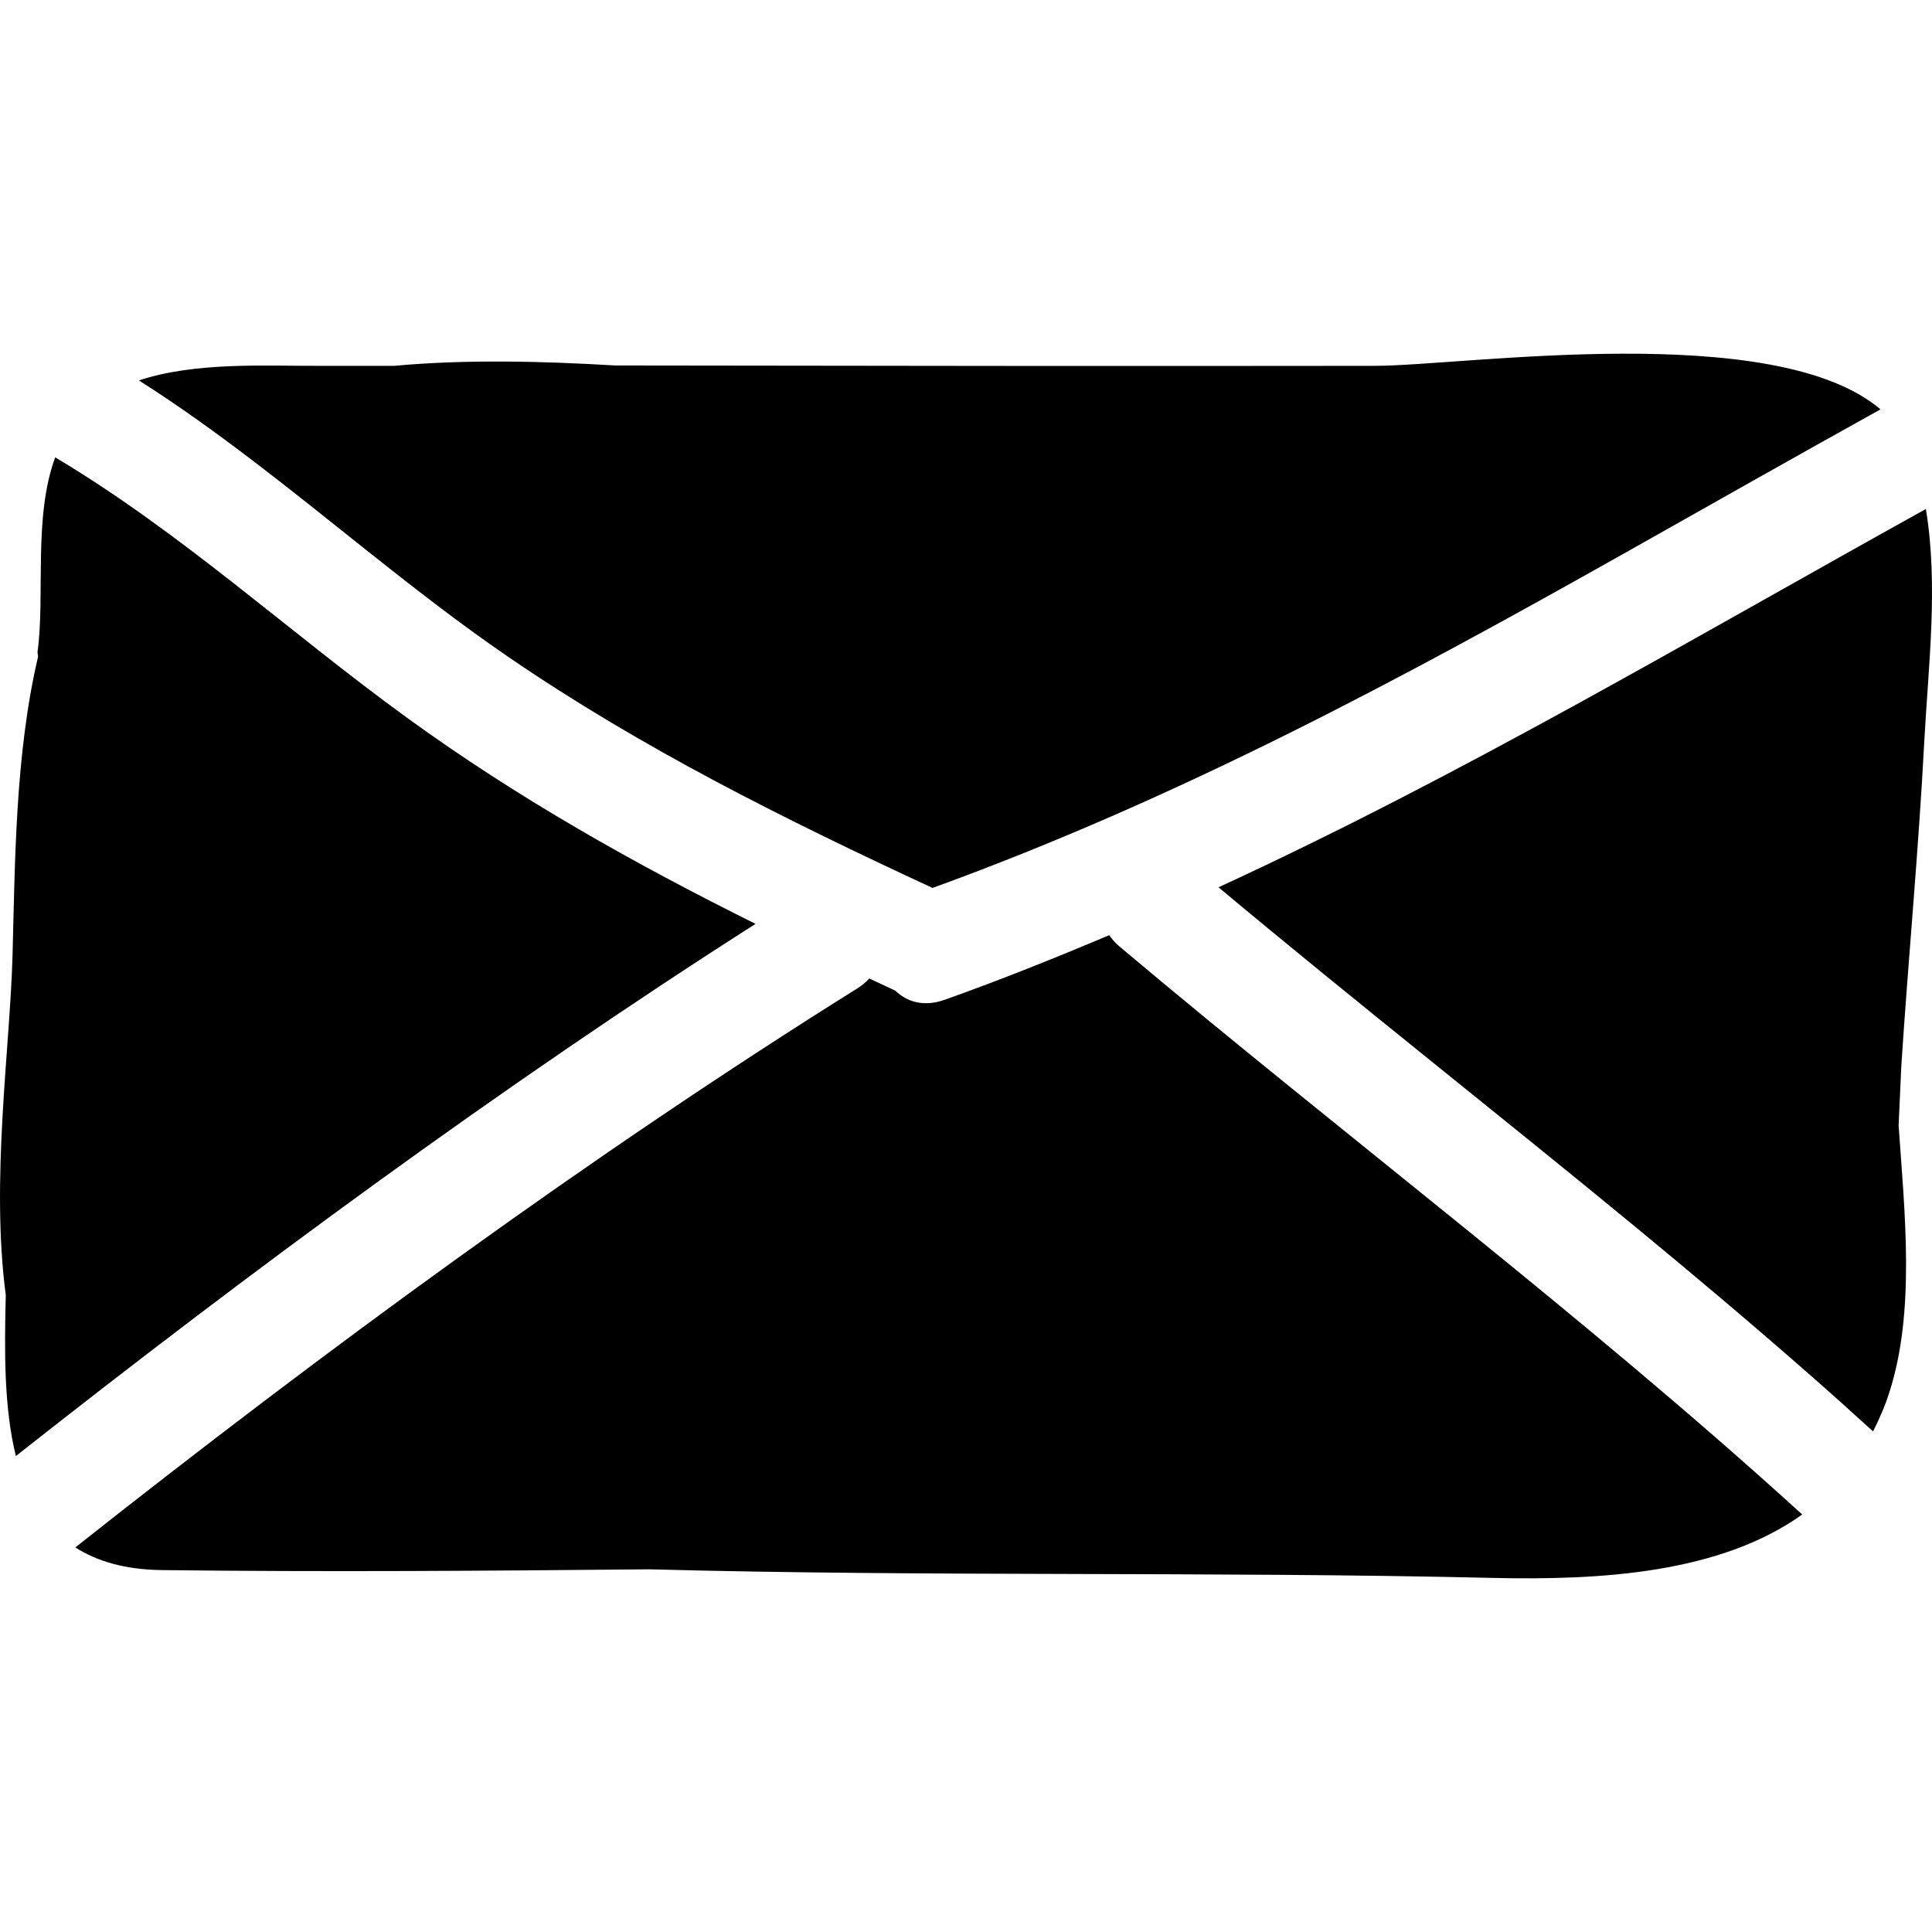
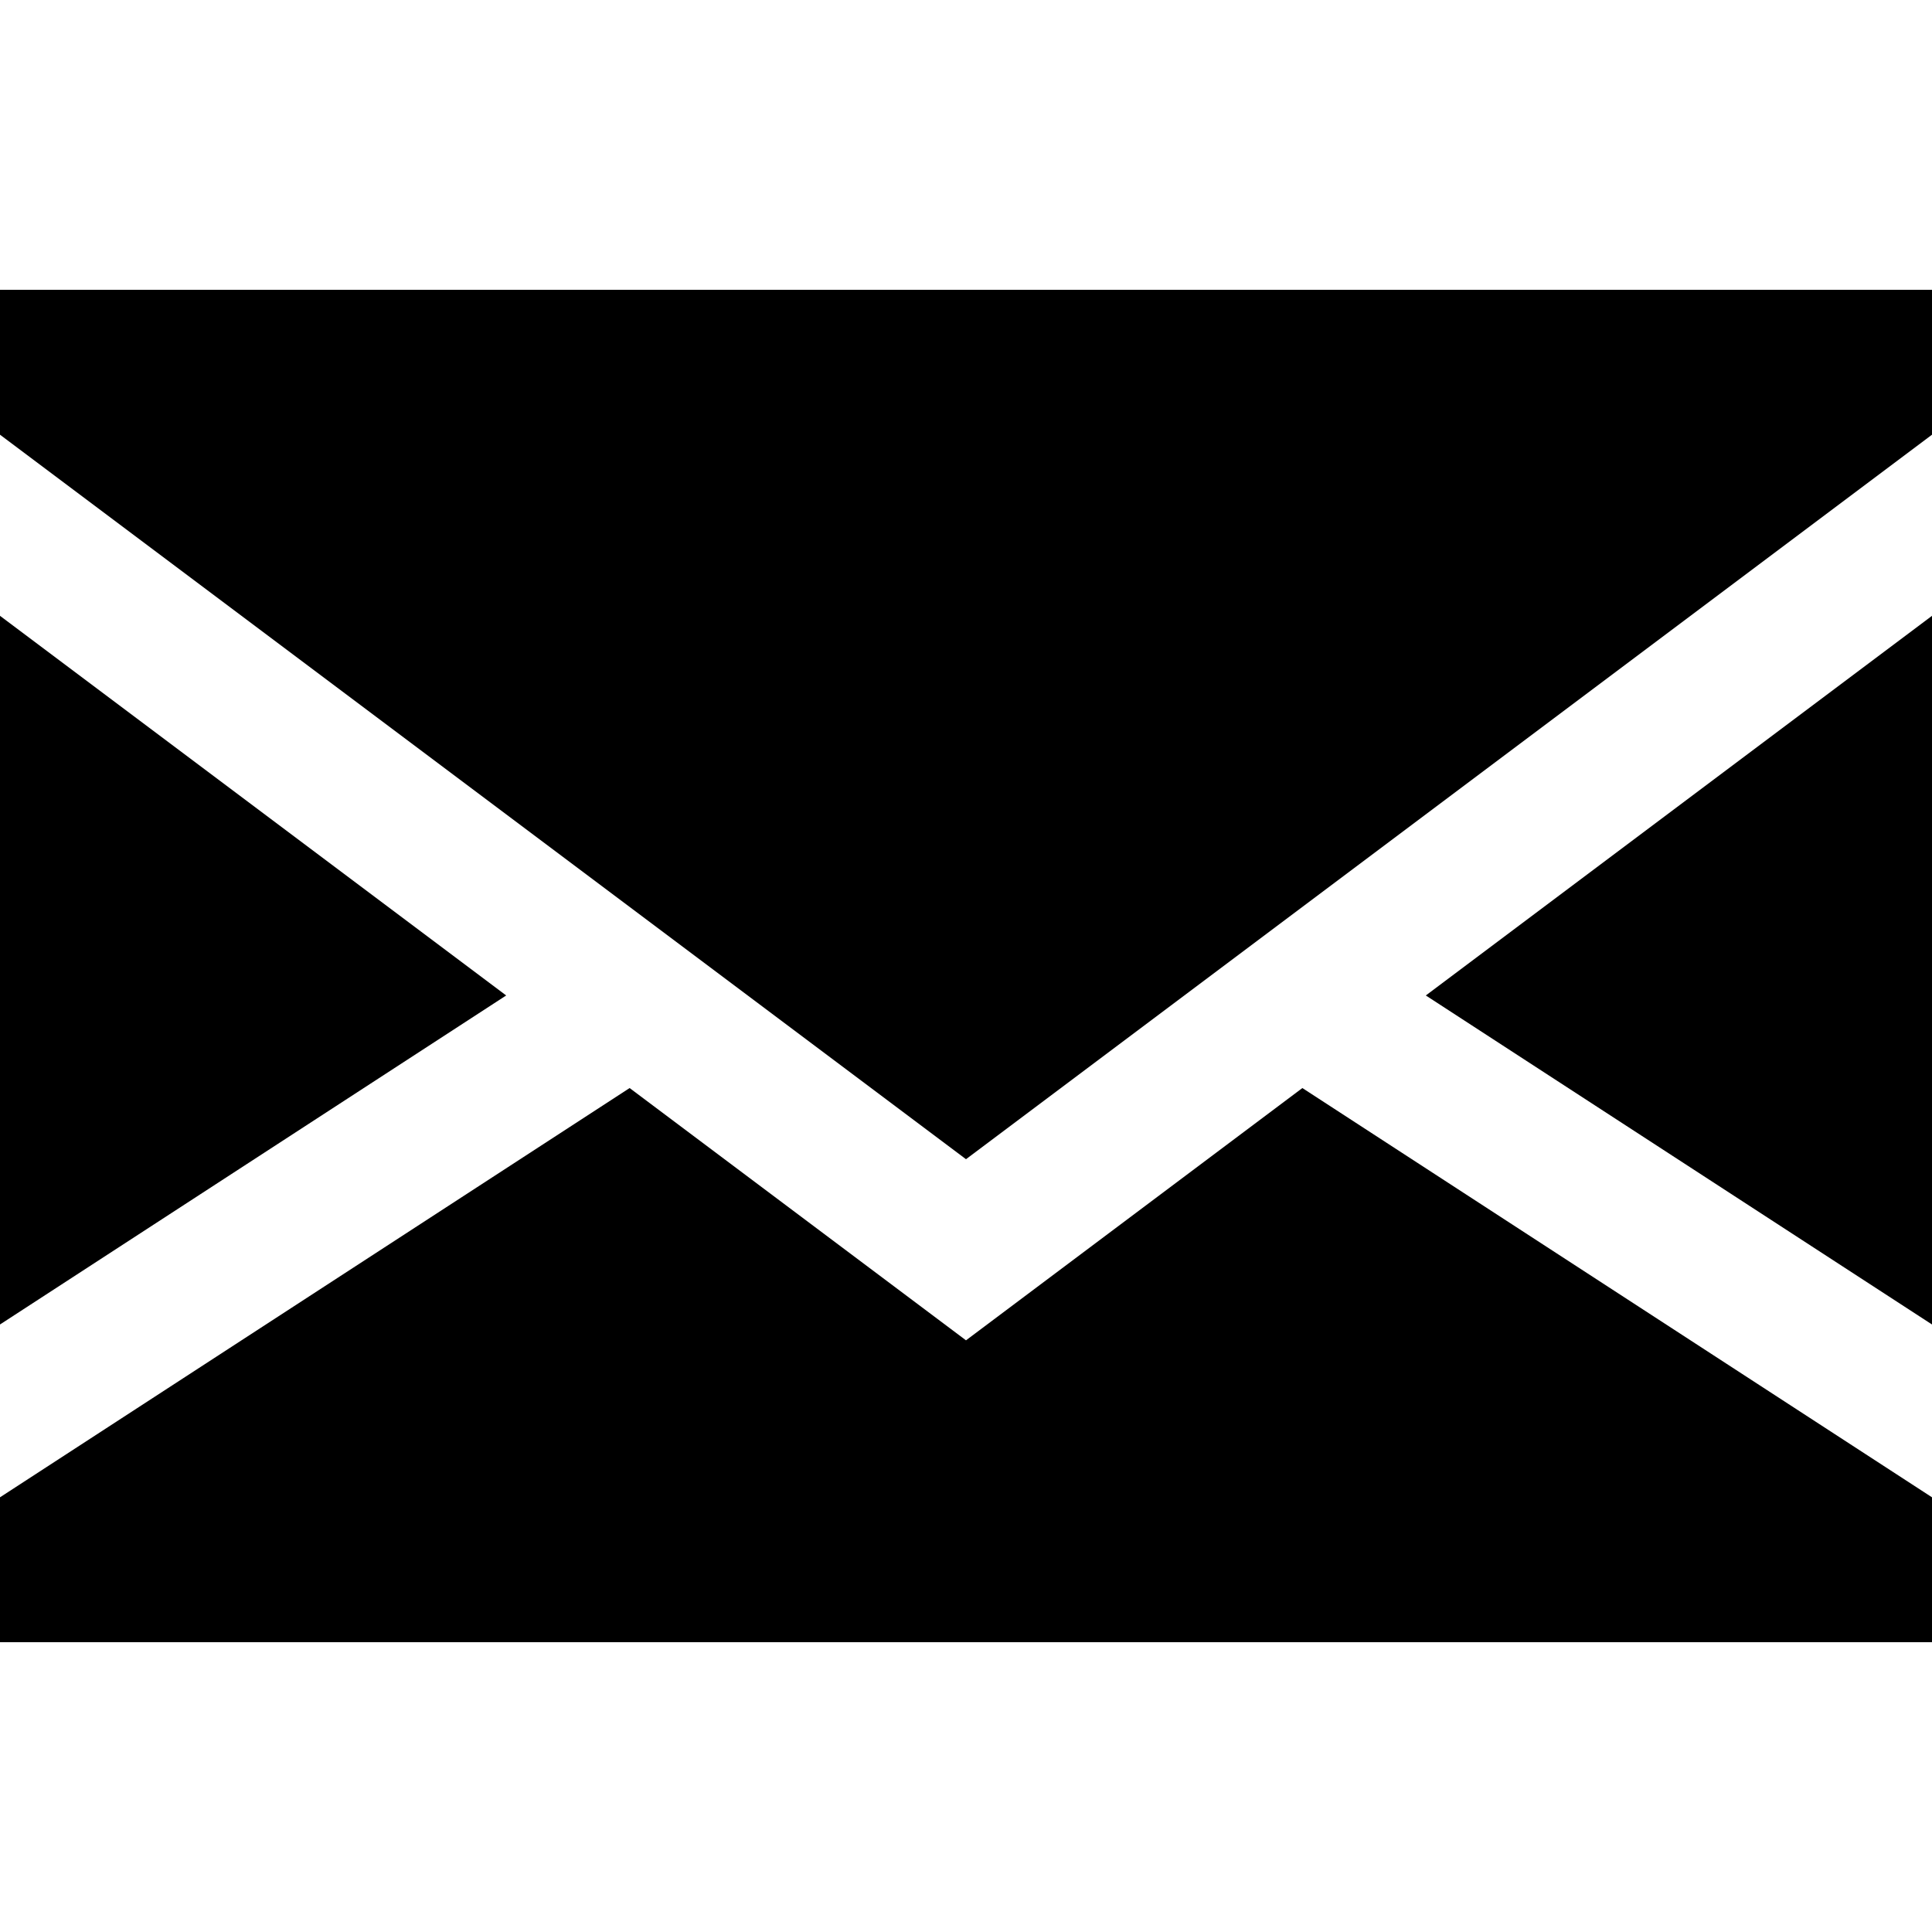
- <svg xmlns="http://www.w3.org/2000/svg" version="1.1" id="Capa_1" x="0px" y="0px" viewBox="0 0 54.1 54.1" style="enable-background:new 0 0 54.1 54.1;" xml:space="preserve">
-   <g>
-     <path d="M14.241,18.4c3.754,2.568,7.761,4.558,11.872,6.464c6.938-2.519,13.185-5.886,19.438-9.408   c2.351-1.325,4.713-2.664,7.107-3.993c-2.977-2.531-11.679-1.219-14.154-1.219c-7.089,0.01-14.176,0-21.275-0.01   c-2.05-0.122-4.19-0.174-6.189,0.01H8.896c-1.436,0.007-3.418-0.117-5.006,0.408c2.233,1.421,4.267,3.08,6.326,4.719   C11.526,16.413,12.848,17.446,14.241,18.4z" />
-     <path d="M11.406,20.105c-3.33-2.417-6.32-5.187-9.86-7.298c-0.617,1.664-0.282,3.875-0.492,5.422   c-0.009,0.061,0.011,0.112,0.011,0.163c-0.643,2.744-0.643,5.752-0.715,8.404c-0.073,2.57-0.613,6.271-0.188,9.468   c-0.039,1.539-0.054,3.155,0.283,4.508c6.607-5.211,13.631-10.385,20.712-14.902C17.772,24.189,14.505,22.354,11.406,20.105z" />
-     <path d="M53.884,20.758c0.112-2.091,0.399-4.383,0.044-6.505c-6.632,3.681-12.99,7.452-19.807,10.593   c3.883,3.246,7.842,6.352,11.729,9.555c1.641,1.352,3.268,2.725,4.871,4.133c0.581,0.509,1.155,1.027,1.728,1.548   c0.176-0.348,0.338-0.713,0.465-1.12c0.715-2.251,0.427-4.944,0.251-7.444c0.023-0.549,0.049-1.101,0.075-1.655   C53.437,26.83,53.725,23.806,53.884,20.758z" />
-     <path d="M31.06,26.188c-1.508,0.635-3.035,1.249-4.607,1.808c-0.579,0.206-1.054,0.062-1.38-0.254   c-0.244-0.113-0.488-0.229-0.731-0.343c-0.094,0.099-0.197,0.192-0.327,0.273C16.54,32.346,9.06,37.833,2.109,43.331   c0.608,0.388,1.395,0.623,2.427,0.635c4.545,0.055,9.098,0.021,13.65-0.022C26.056,44.156,33.94,44,41.808,44.185   c3.041,0.069,6.359-0.134,8.658-1.776c-6.157-5.604-12.762-10.553-19.125-15.911C31.224,26.4,31.137,26.295,31.06,26.188z" />
+ <svg xmlns="http://www.w3.org/2000/svg" version="1.1" id="Capa_1" x="0px" y="0px" viewBox="0 0 400 400" style="enable-background:new 0 0 400 400;" xml:space="preserve">
+   <g id="XMLID_1_">
+     <polygon id="XMLID_869_" points="0,127.5 0,274.219 104.8,206.1  " />
+     <polygon id="XMLID_870_" points="400,274.219 400,127.5 295.2,206.1  " />
+     <polygon id="XMLID_871_" points="200,277.5 130.357,225.268 0,310 0,340 400,340 400,310 269.643,225.268  " />
+     <polygon id="XMLID_872_" points="0,90 200,240 400,90 400,60 0,60  " />
  </g>
  <g>
</g>
  <g>
</g>
  <g>
</g>
  <g>
</g>
  <g>
</g>
  <g>
</g>
  <g>
</g>
  <g>
</g>
  <g>
</g>
  <g>
</g>
  <g>
</g>
  <g>
</g>
  <g>
</g>
  <g>
</g>
  <g>
</g>
</svg>
